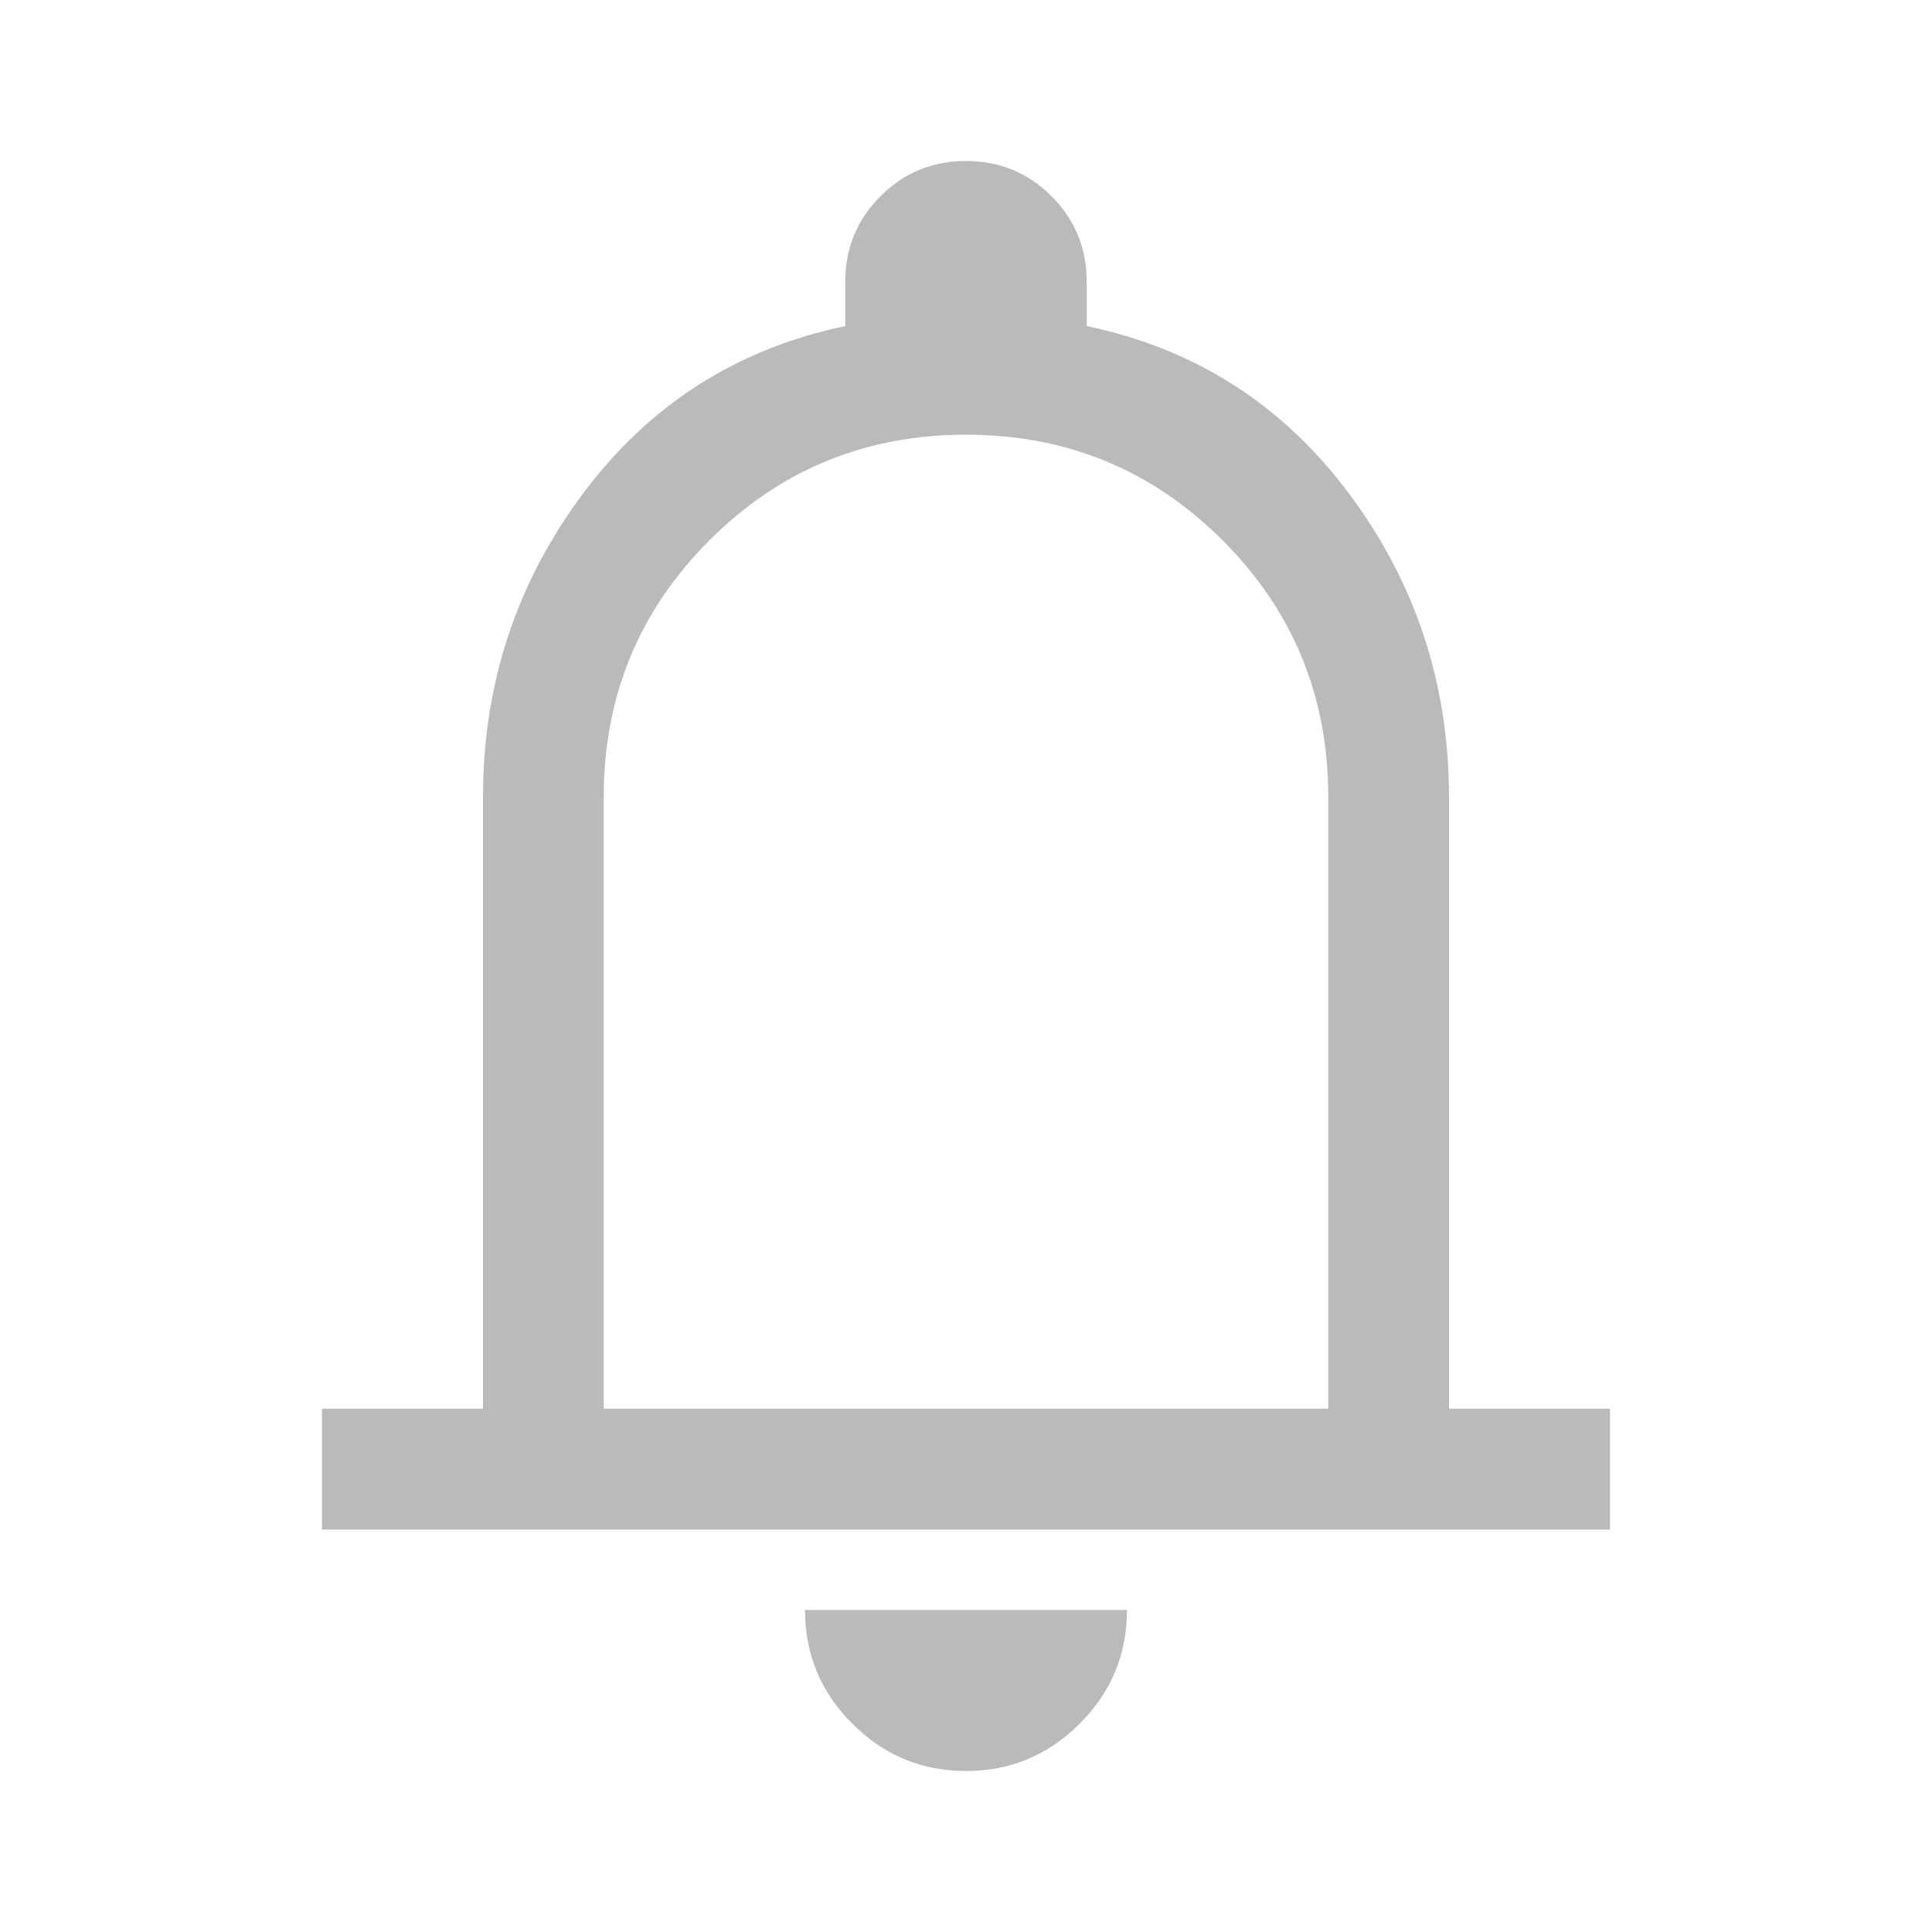
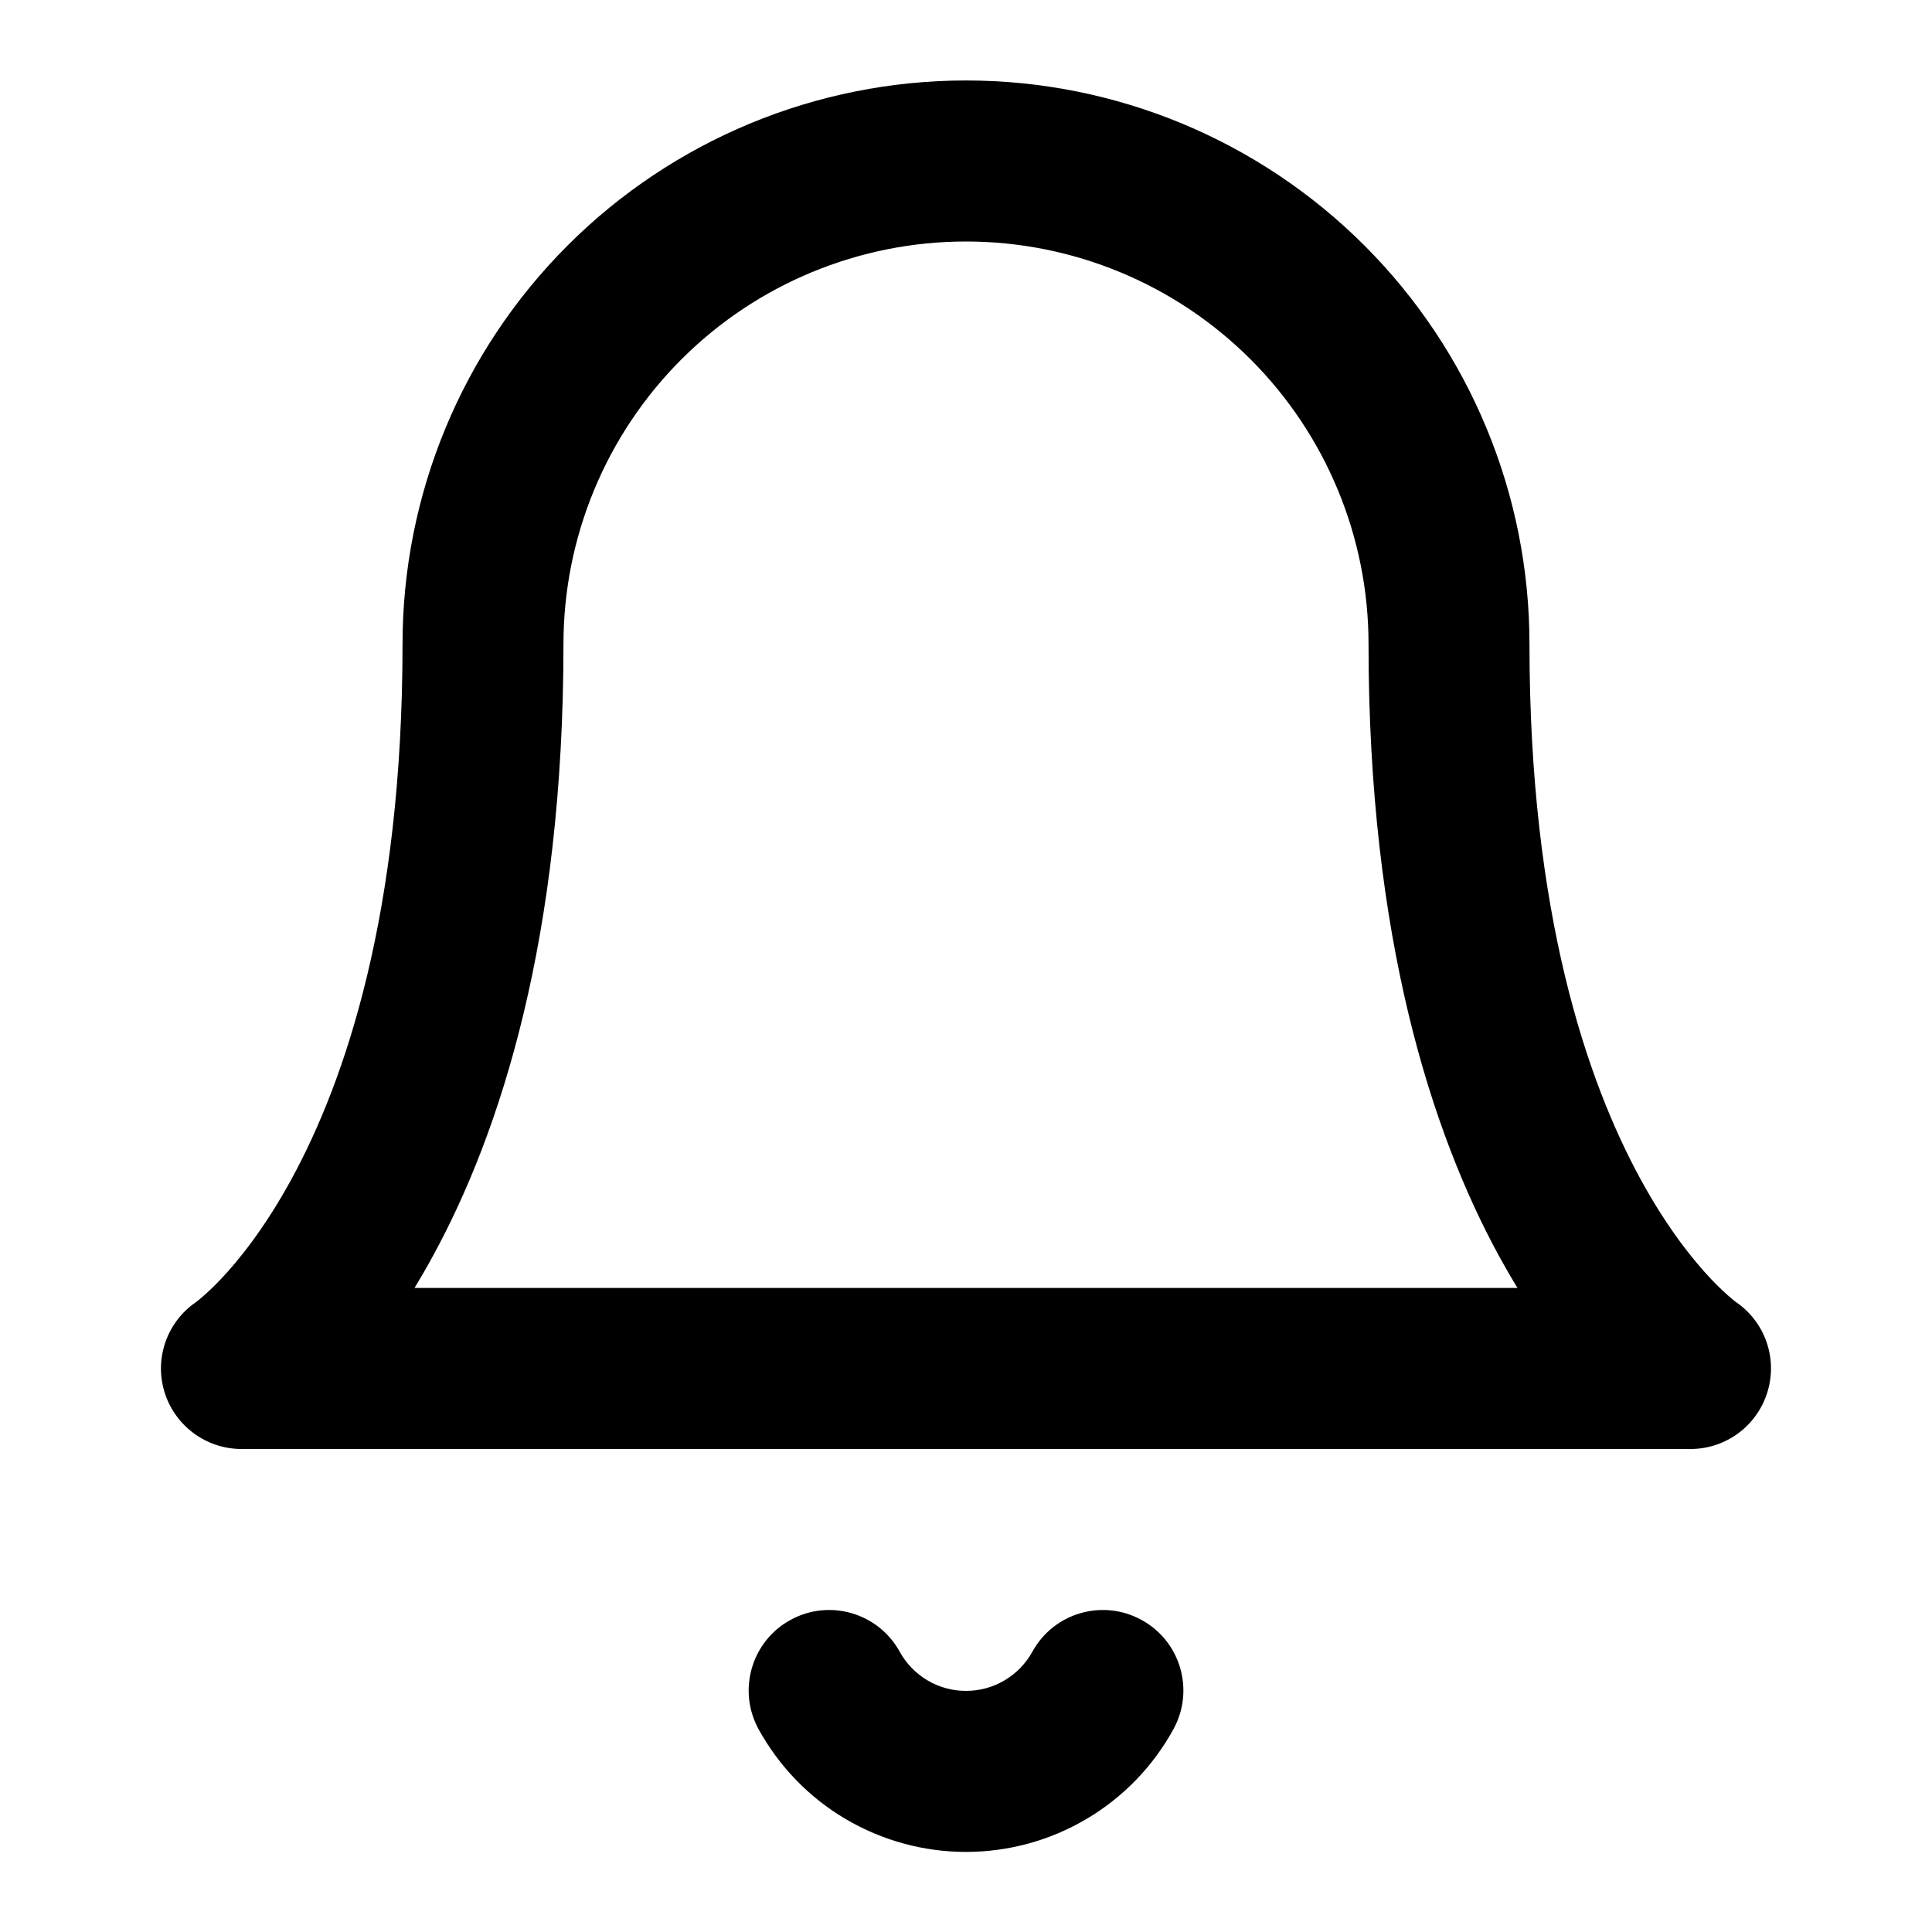
- <svg xmlns="http://www.w3.org/2000/svg" width="45" height="45" viewBox="0 0 45 45" fill="none">
-   <path d="M7.5 35.625V32.812H11.25V18.562C11.25 15.938 12.023 13.586 13.57 11.508C15.117 9.43 17.156 8.125 19.688 7.594V6.562C19.688 5.781 19.961 5.117 20.508 4.57C21.055 4.023 21.719 3.75 22.5 3.75C23.281 3.75 23.945 4.023 24.492 4.57C25.039 5.117 25.312 5.781 25.312 6.562V7.594C27.844 8.125 29.883 9.43 31.43 11.508C32.977 13.586 33.75 15.938 33.75 18.562V32.812H37.5V35.625H7.5ZM22.5 41.25C21.469 41.25 20.586 40.883 19.852 40.148C19.117 39.414 18.75 38.531 18.75 37.5H26.25C26.25 38.531 25.883 39.414 25.148 40.148C24.414 40.883 23.531 41.25 22.5 41.25ZM14.062 32.812H30.938V18.562C30.938 16.219 30.117 14.227 28.477 12.586C26.836 10.945 24.844 10.125 22.5 10.125C20.156 10.125 18.164 10.945 16.523 12.586C14.883 14.227 14.062 16.219 14.062 18.562V32.812Z" fill="#BABABA" />
+ <svg xmlns="http://www.w3.org/2000/svg" width="20" height="20" viewBox="0 0 20 20" fill="none">
+   <path fill-rule="evenodd" clip-rule="evenodd" d="M10 2.5C8.895 2.5 7.835 2.939 7.054 3.72C6.272 4.502 5.833 5.562 5.833 6.667C5.833 9.706 5.181 11.721 4.481 13.003C4.418 13.119 4.354 13.229 4.291 13.333H15.709C15.645 13.229 15.582 13.119 15.518 13.003C14.819 11.721 14.167 9.706 14.167 6.667C14.167 5.562 13.728 4.502 12.946 3.72C12.165 2.939 11.105 2.5 10 2.5ZM17.972 13.48C17.971 13.479 17.97 13.479 17.969 13.478C17.963 13.473 17.948 13.462 17.926 13.443C17.882 13.406 17.808 13.341 17.714 13.242C17.527 13.044 17.258 12.712 16.982 12.205C16.431 11.195 15.833 9.46 15.833 6.667C15.833 5.119 15.219 3.636 14.125 2.542C13.031 1.448 11.547 0.833 10 0.833C8.453 0.833 6.969 1.448 5.875 2.542C4.781 3.636 4.167 5.119 4.167 6.667C4.167 9.46 3.569 11.195 3.018 12.205C2.742 12.712 2.473 13.044 2.286 13.242C2.192 13.341 2.118 13.406 2.074 13.443C2.052 13.462 2.037 13.473 2.03 13.478C2.029 13.479 2.029 13.479 2.028 13.48C1.729 13.685 1.597 14.06 1.702 14.408C1.809 14.759 2.133 15 2.5 15H17.5C17.867 15 18.191 14.759 18.297 14.408C18.403 14.06 18.271 13.685 17.972 13.48Z" fill="black" />
+   <path fill-rule="evenodd" clip-rule="evenodd" d="M8.182 16.77C8.585 16.548 9.092 16.695 9.314 17.099C9.381 17.221 9.481 17.324 9.601 17.395C9.722 17.467 9.86 17.504 10 17.504C10.14 17.504 10.278 17.467 10.399 17.395C10.52 17.324 10.619 17.221 10.687 17.099C10.908 16.695 11.415 16.548 11.818 16.77C12.222 16.991 12.369 17.498 12.147 17.901C11.936 18.286 11.625 18.607 11.247 18.83C10.87 19.053 10.439 19.171 10 19.171C9.561 19.171 9.131 19.053 8.753 18.83C8.375 18.607 8.065 18.286 7.853 17.901C7.632 17.498 7.779 16.991 8.182 16.77Z" fill="black" />
</svg>
